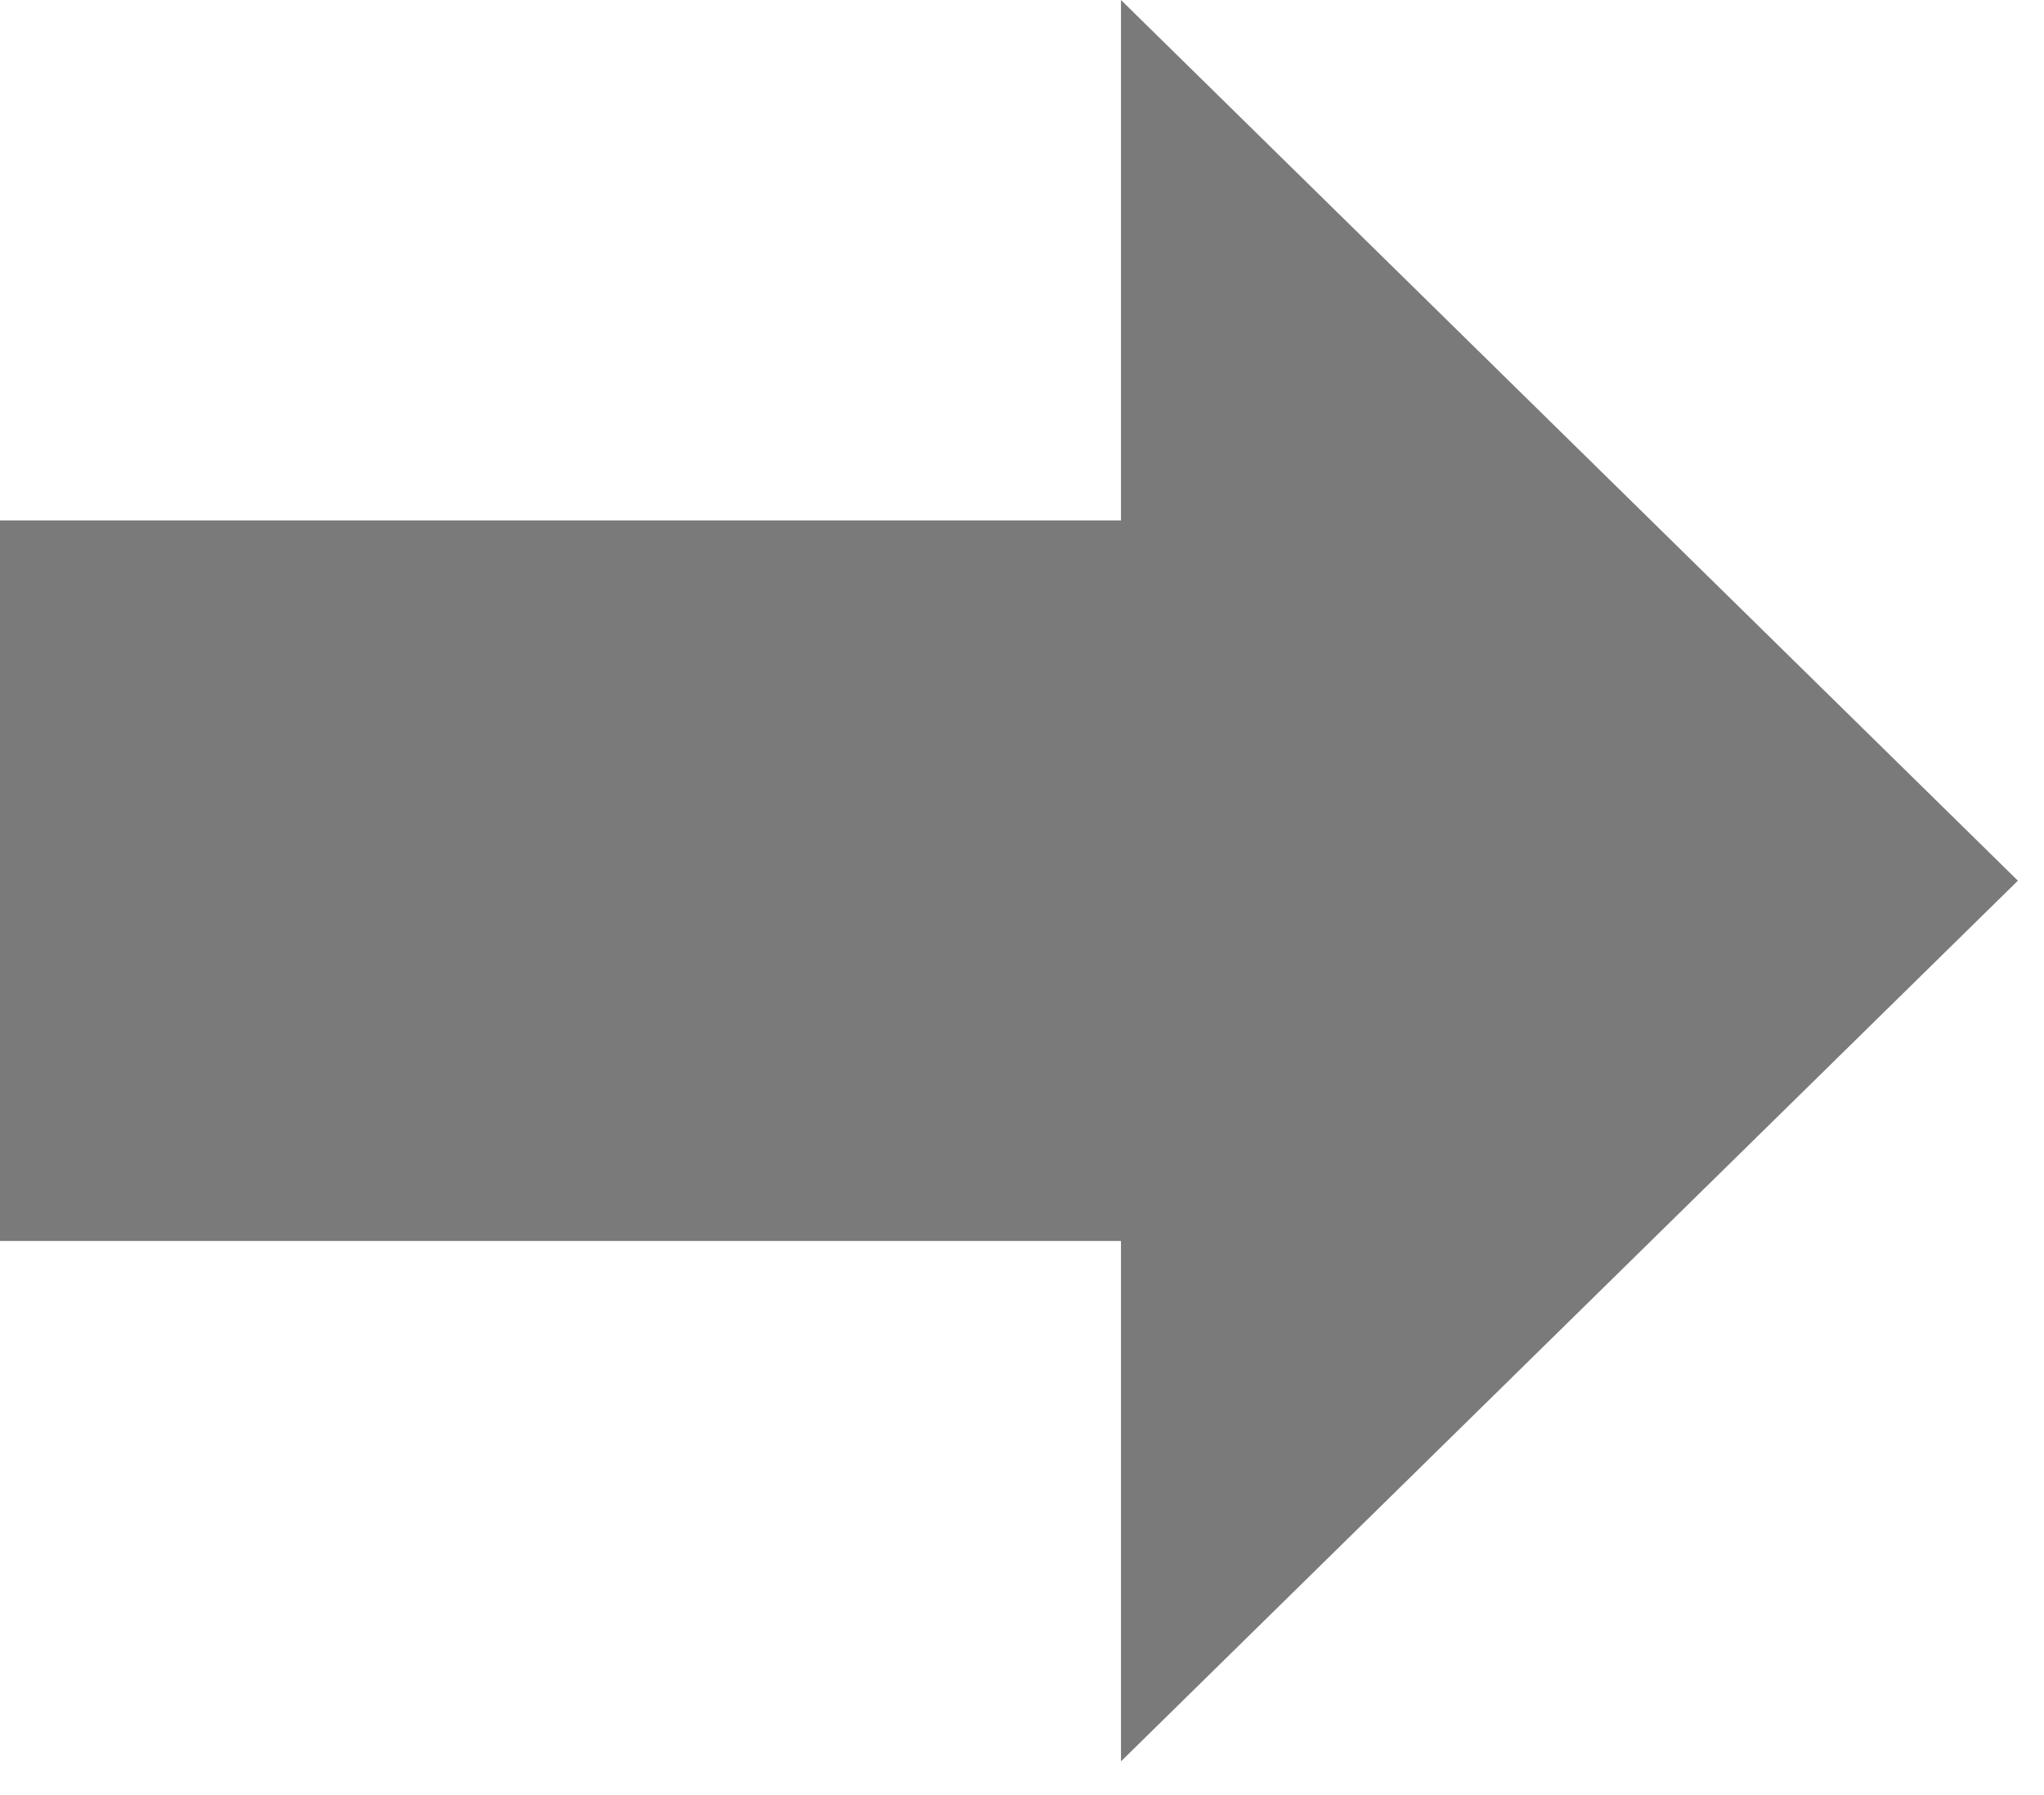
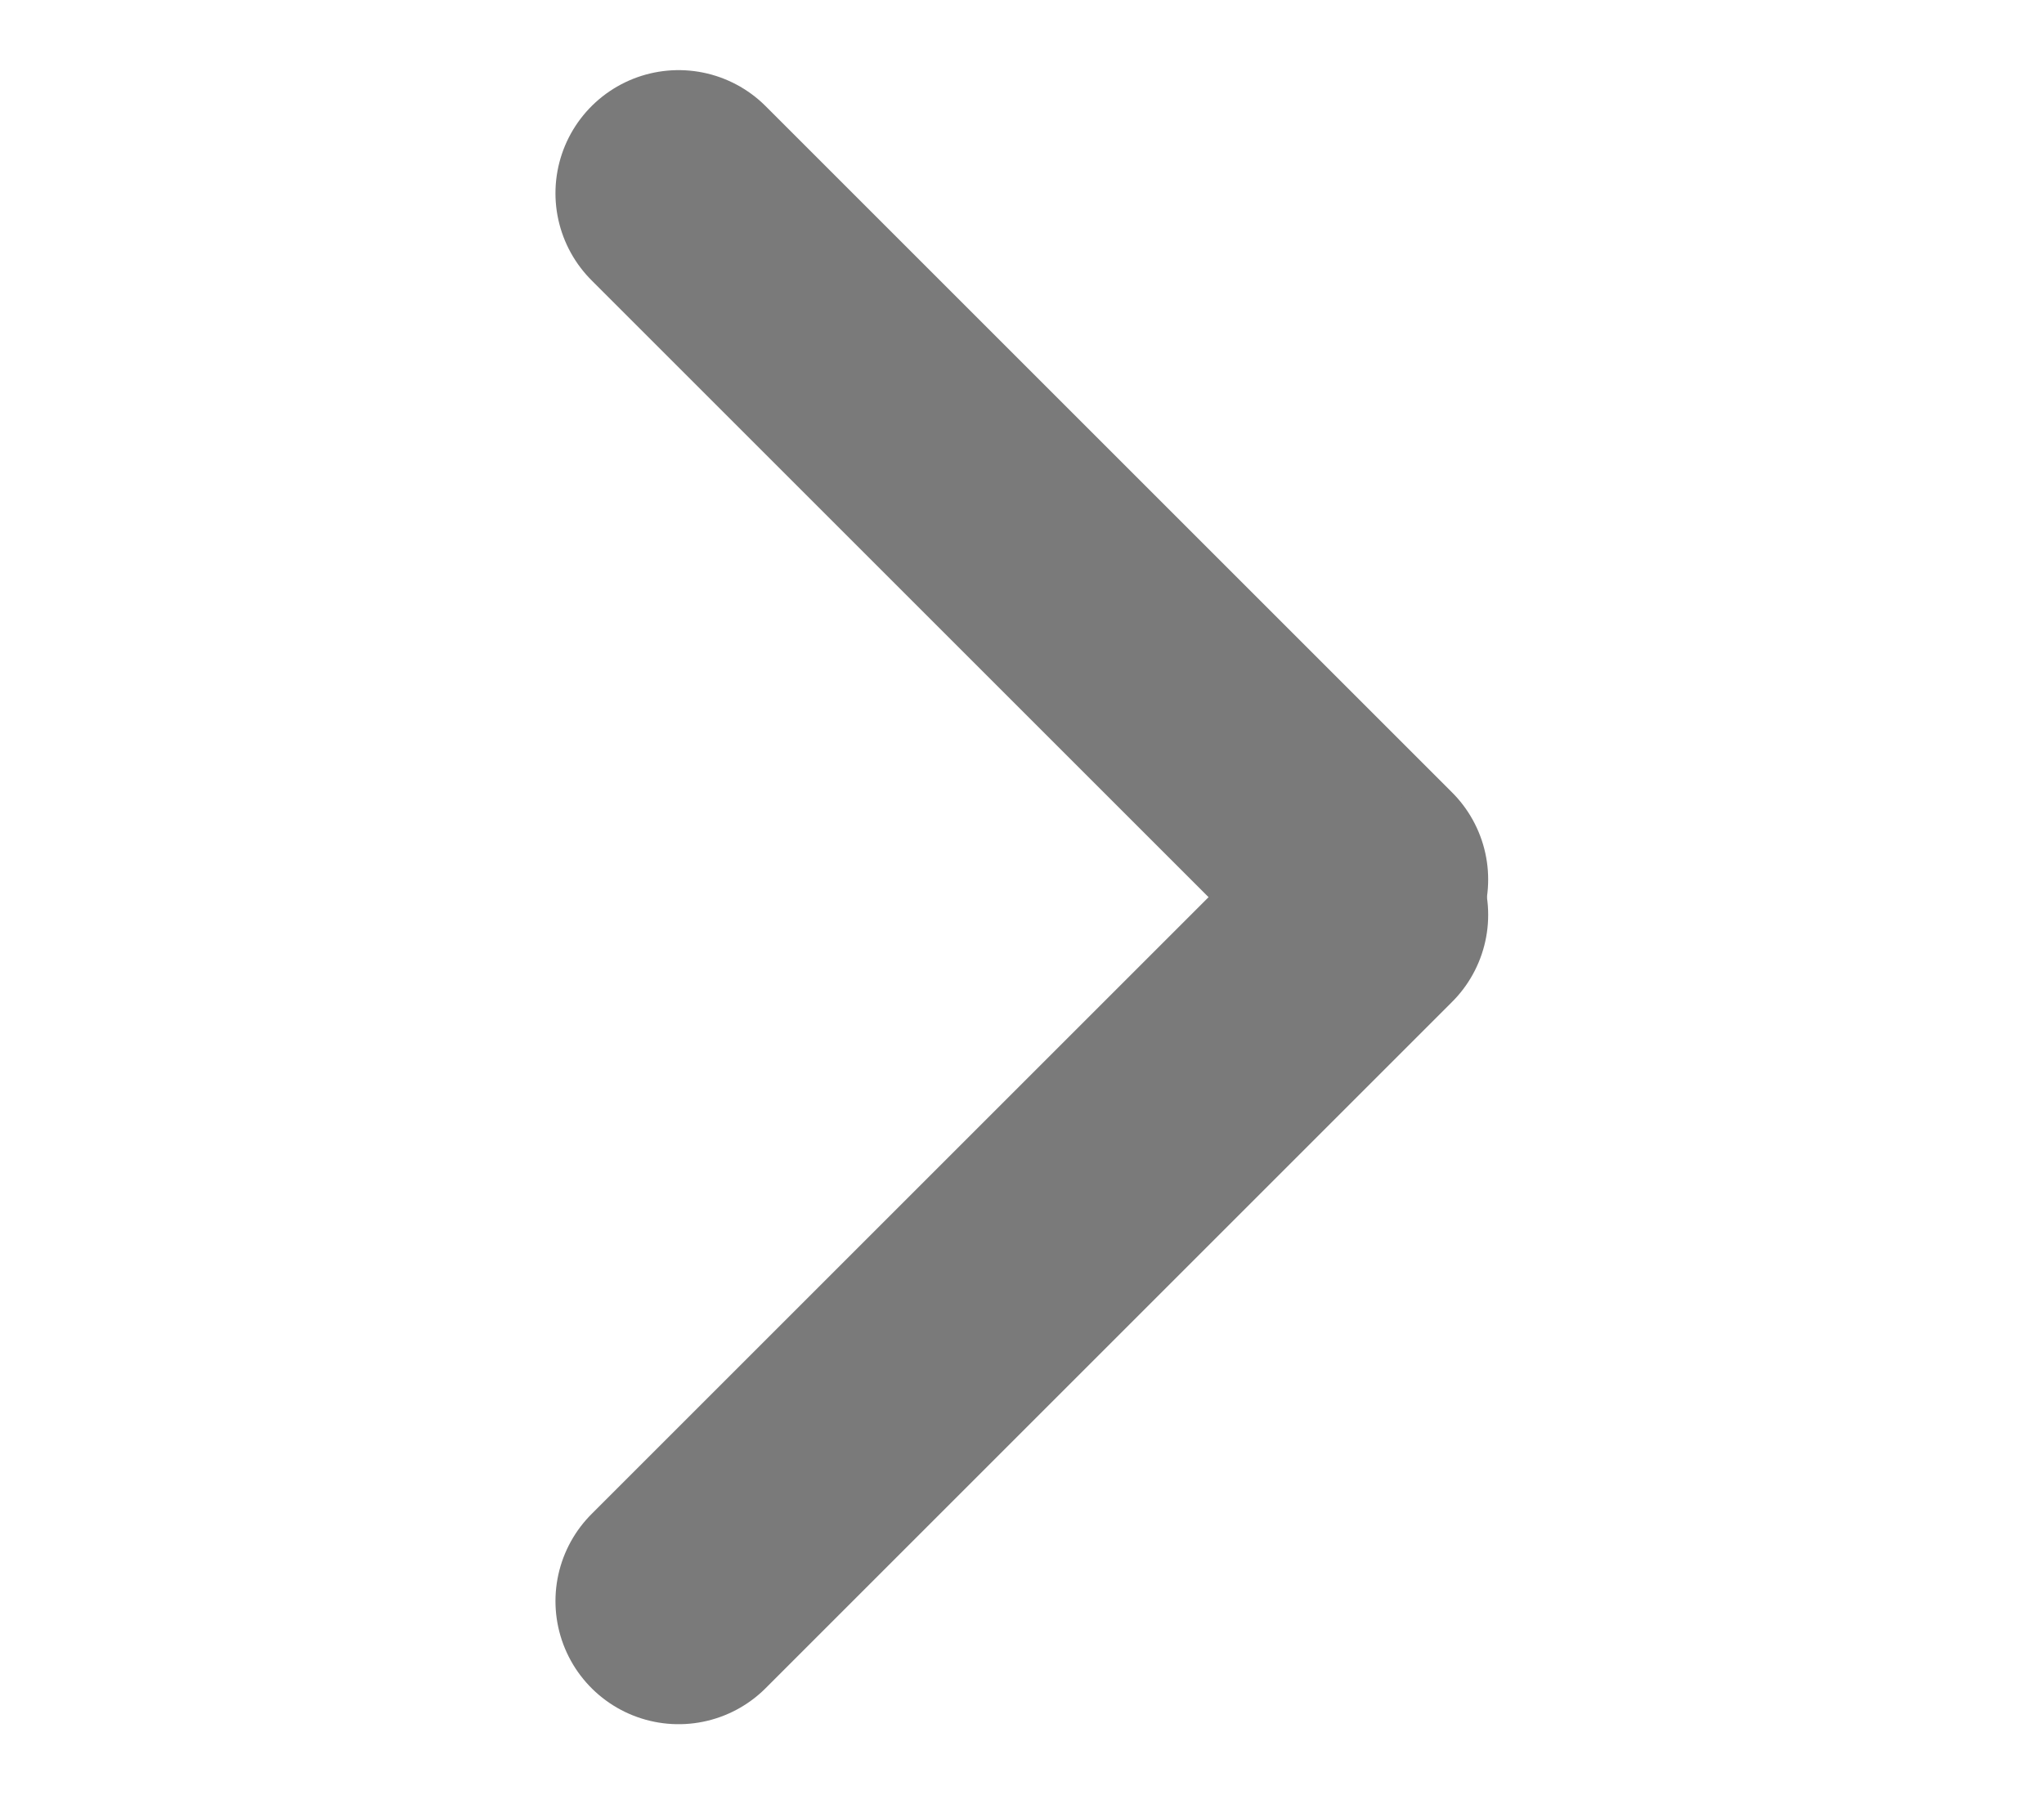
- <svg xmlns="http://www.w3.org/2000/svg" width="100%" height="100%" viewBox="0 0 41 36" version="1.1" xml:space="preserve" style="fill-rule:evenodd;clip-rule:evenodd;stroke-linejoin:round;stroke-miterlimit:2;">
-   <g transform="matrix(5.55556,0,0,5.55556,-3527.61,-149.994)">
-     <g transform="matrix(0.706787,0,0,0.706787,147.902,-3.95334)">
-       <g id="Forward--small-" transform="matrix(0.409091,1.51273e-32,0,0.409091,572.128,-40.6844)">
-         <path d="M311.2,217.5L300,206.5L300,213L286,213L286,222L300,222L300,228.5L311.2,217.5Z" style="fill:rgb(122,122,122);fill-rule:nonzero;" />
+ <svg xmlns="http://www.w3.org/2000/svg" width="100%" height="100%" viewBox="0 0 41 36" version="1.1" xml:space="preserve" style="fill-rule:evenodd;clip-rule:evenodd;stroke-linecap:round;stroke-linejoin:round;stroke-miterlimit:1.5;">
+   <g transform="matrix(5.55556,0,0,5.55556,-3528.14,-149.639)">
+     <g>
+       <g transform="matrix(0.18,0,0,0.18,636.114,26.9989)">
+         <path d="M7.782,3.522L21.551,17.291" style="fill:none;stroke:rgb(122,122,122);stroke-width:4.94px;" />
+       </g>
+       <g transform="matrix(-0.18,0,0,0.18,641.394,29.6049)">
+         <path d="M7.782,3.522L21.551,17.291" style="fill:none;stroke:rgb(122,122,122);stroke-width:4.94px;" />
      </g>
    </g>
  </g>
</svg>
